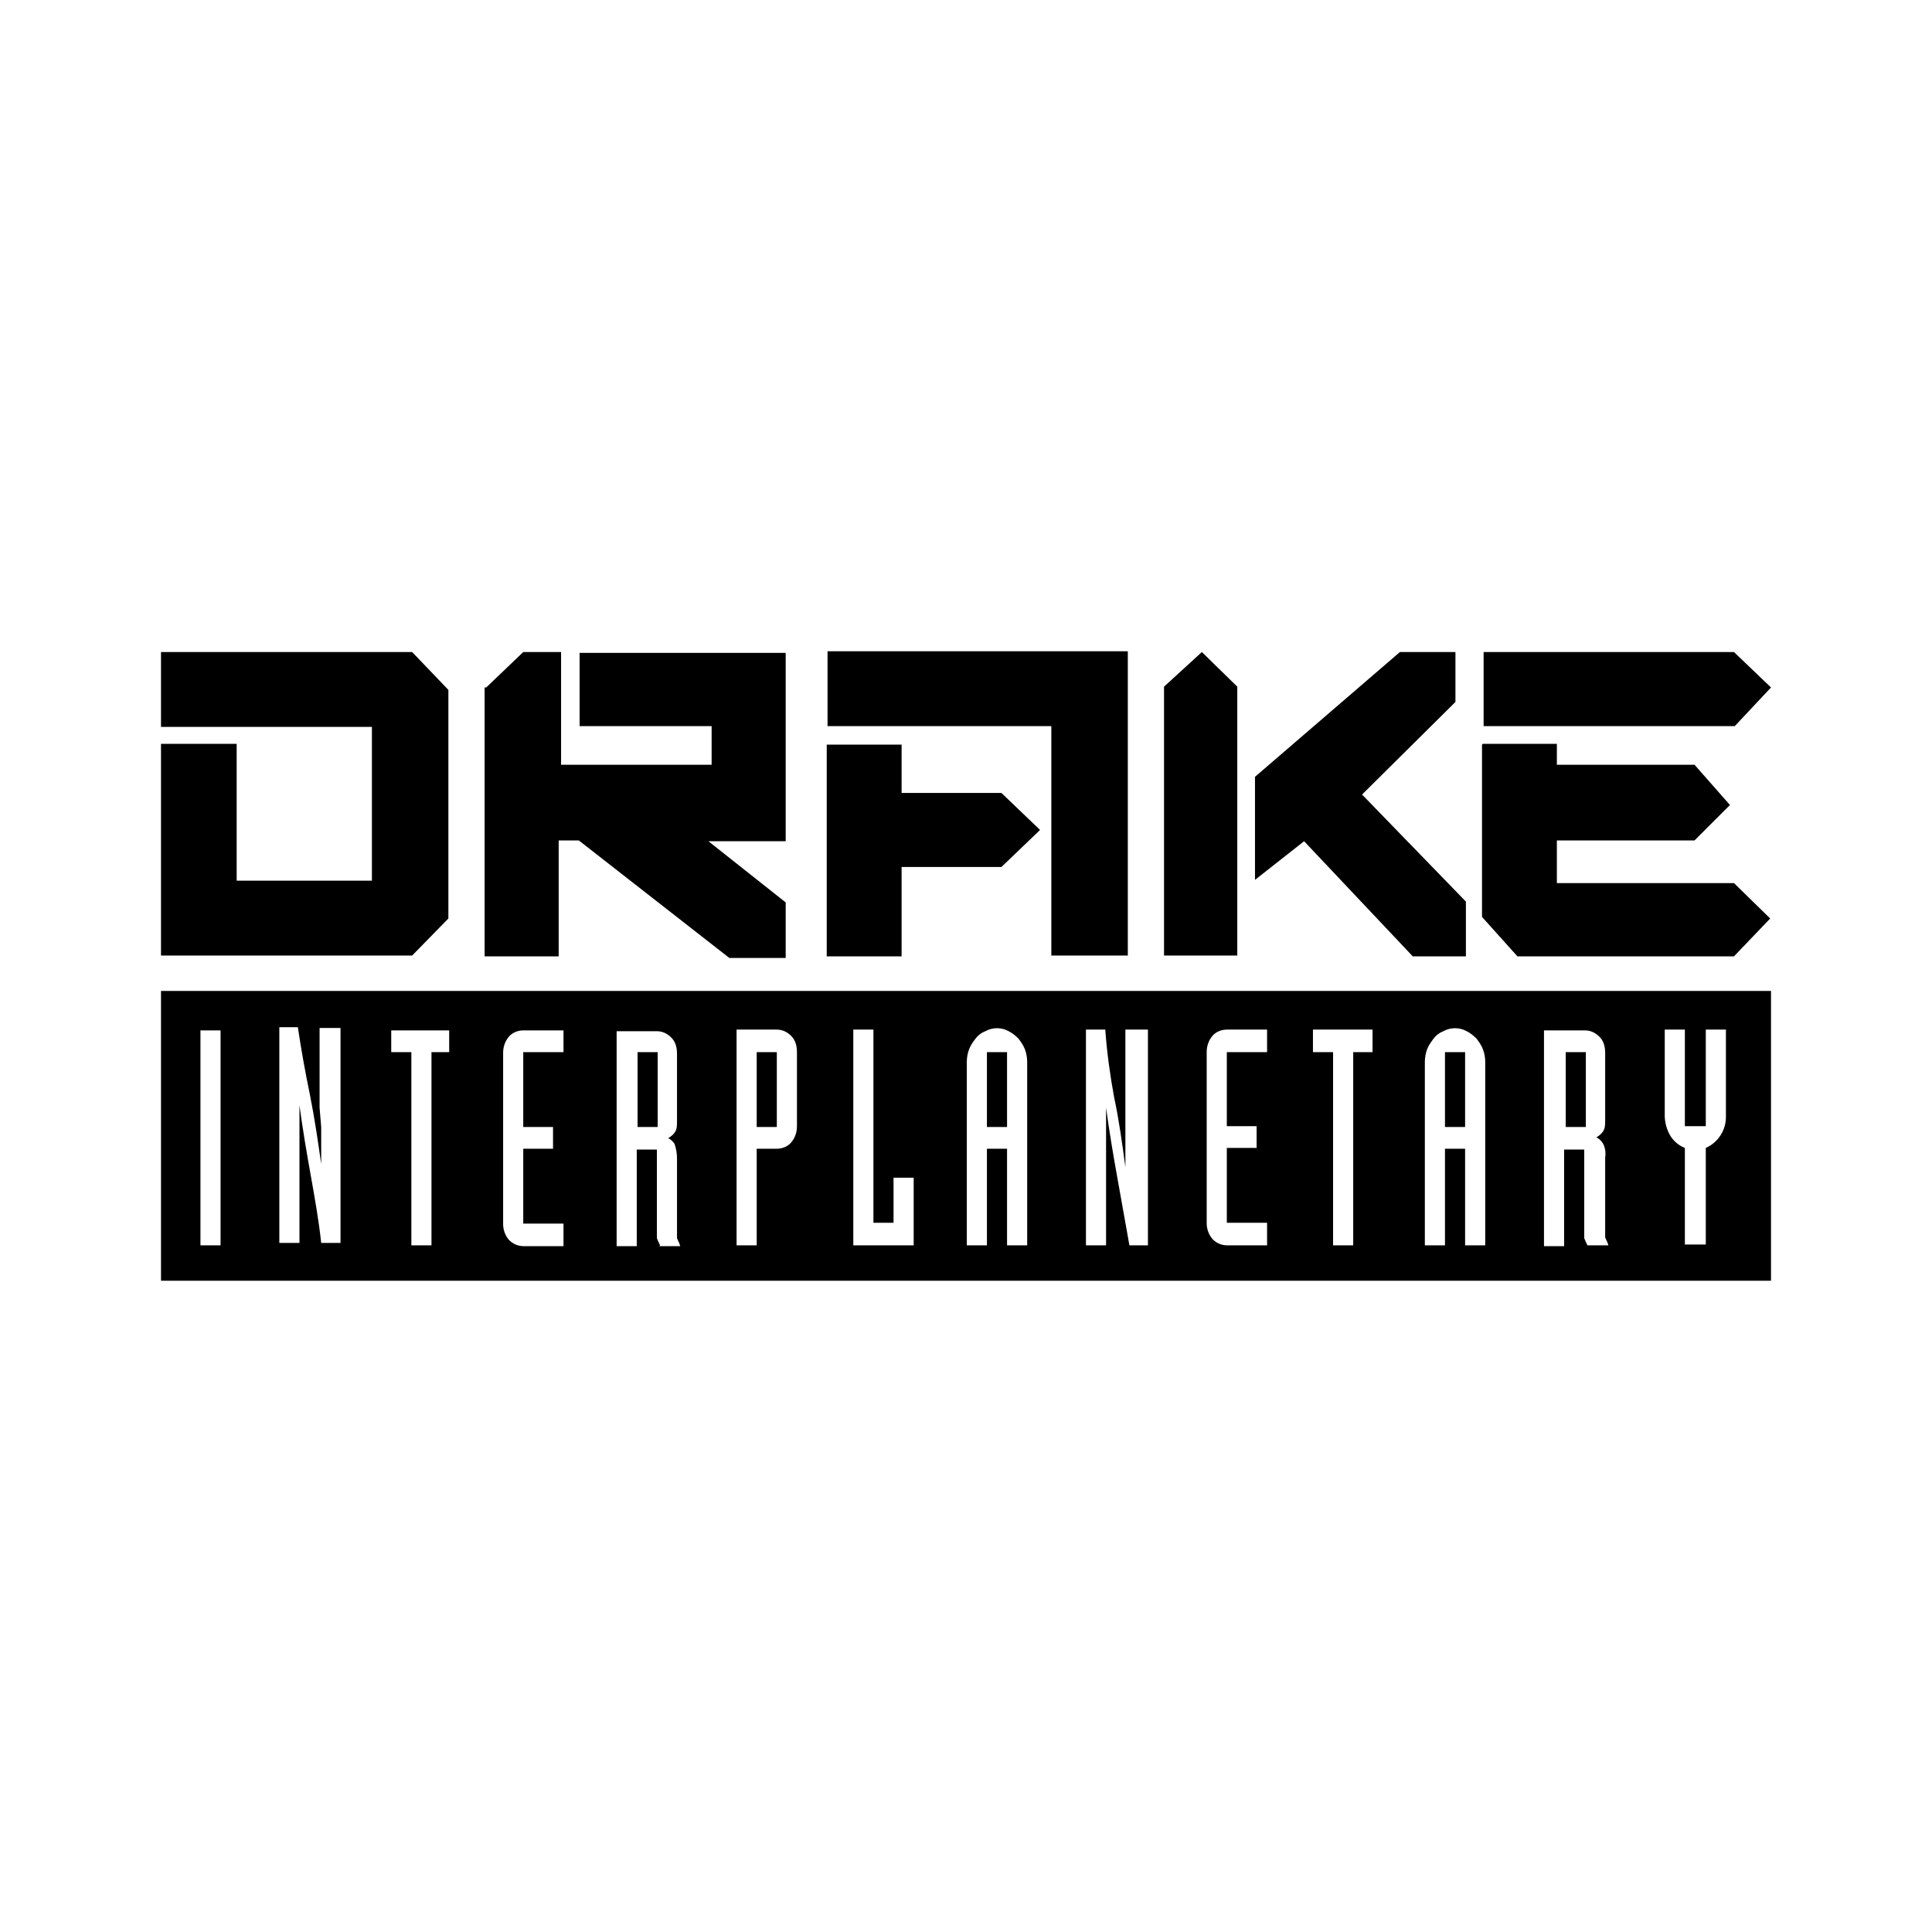
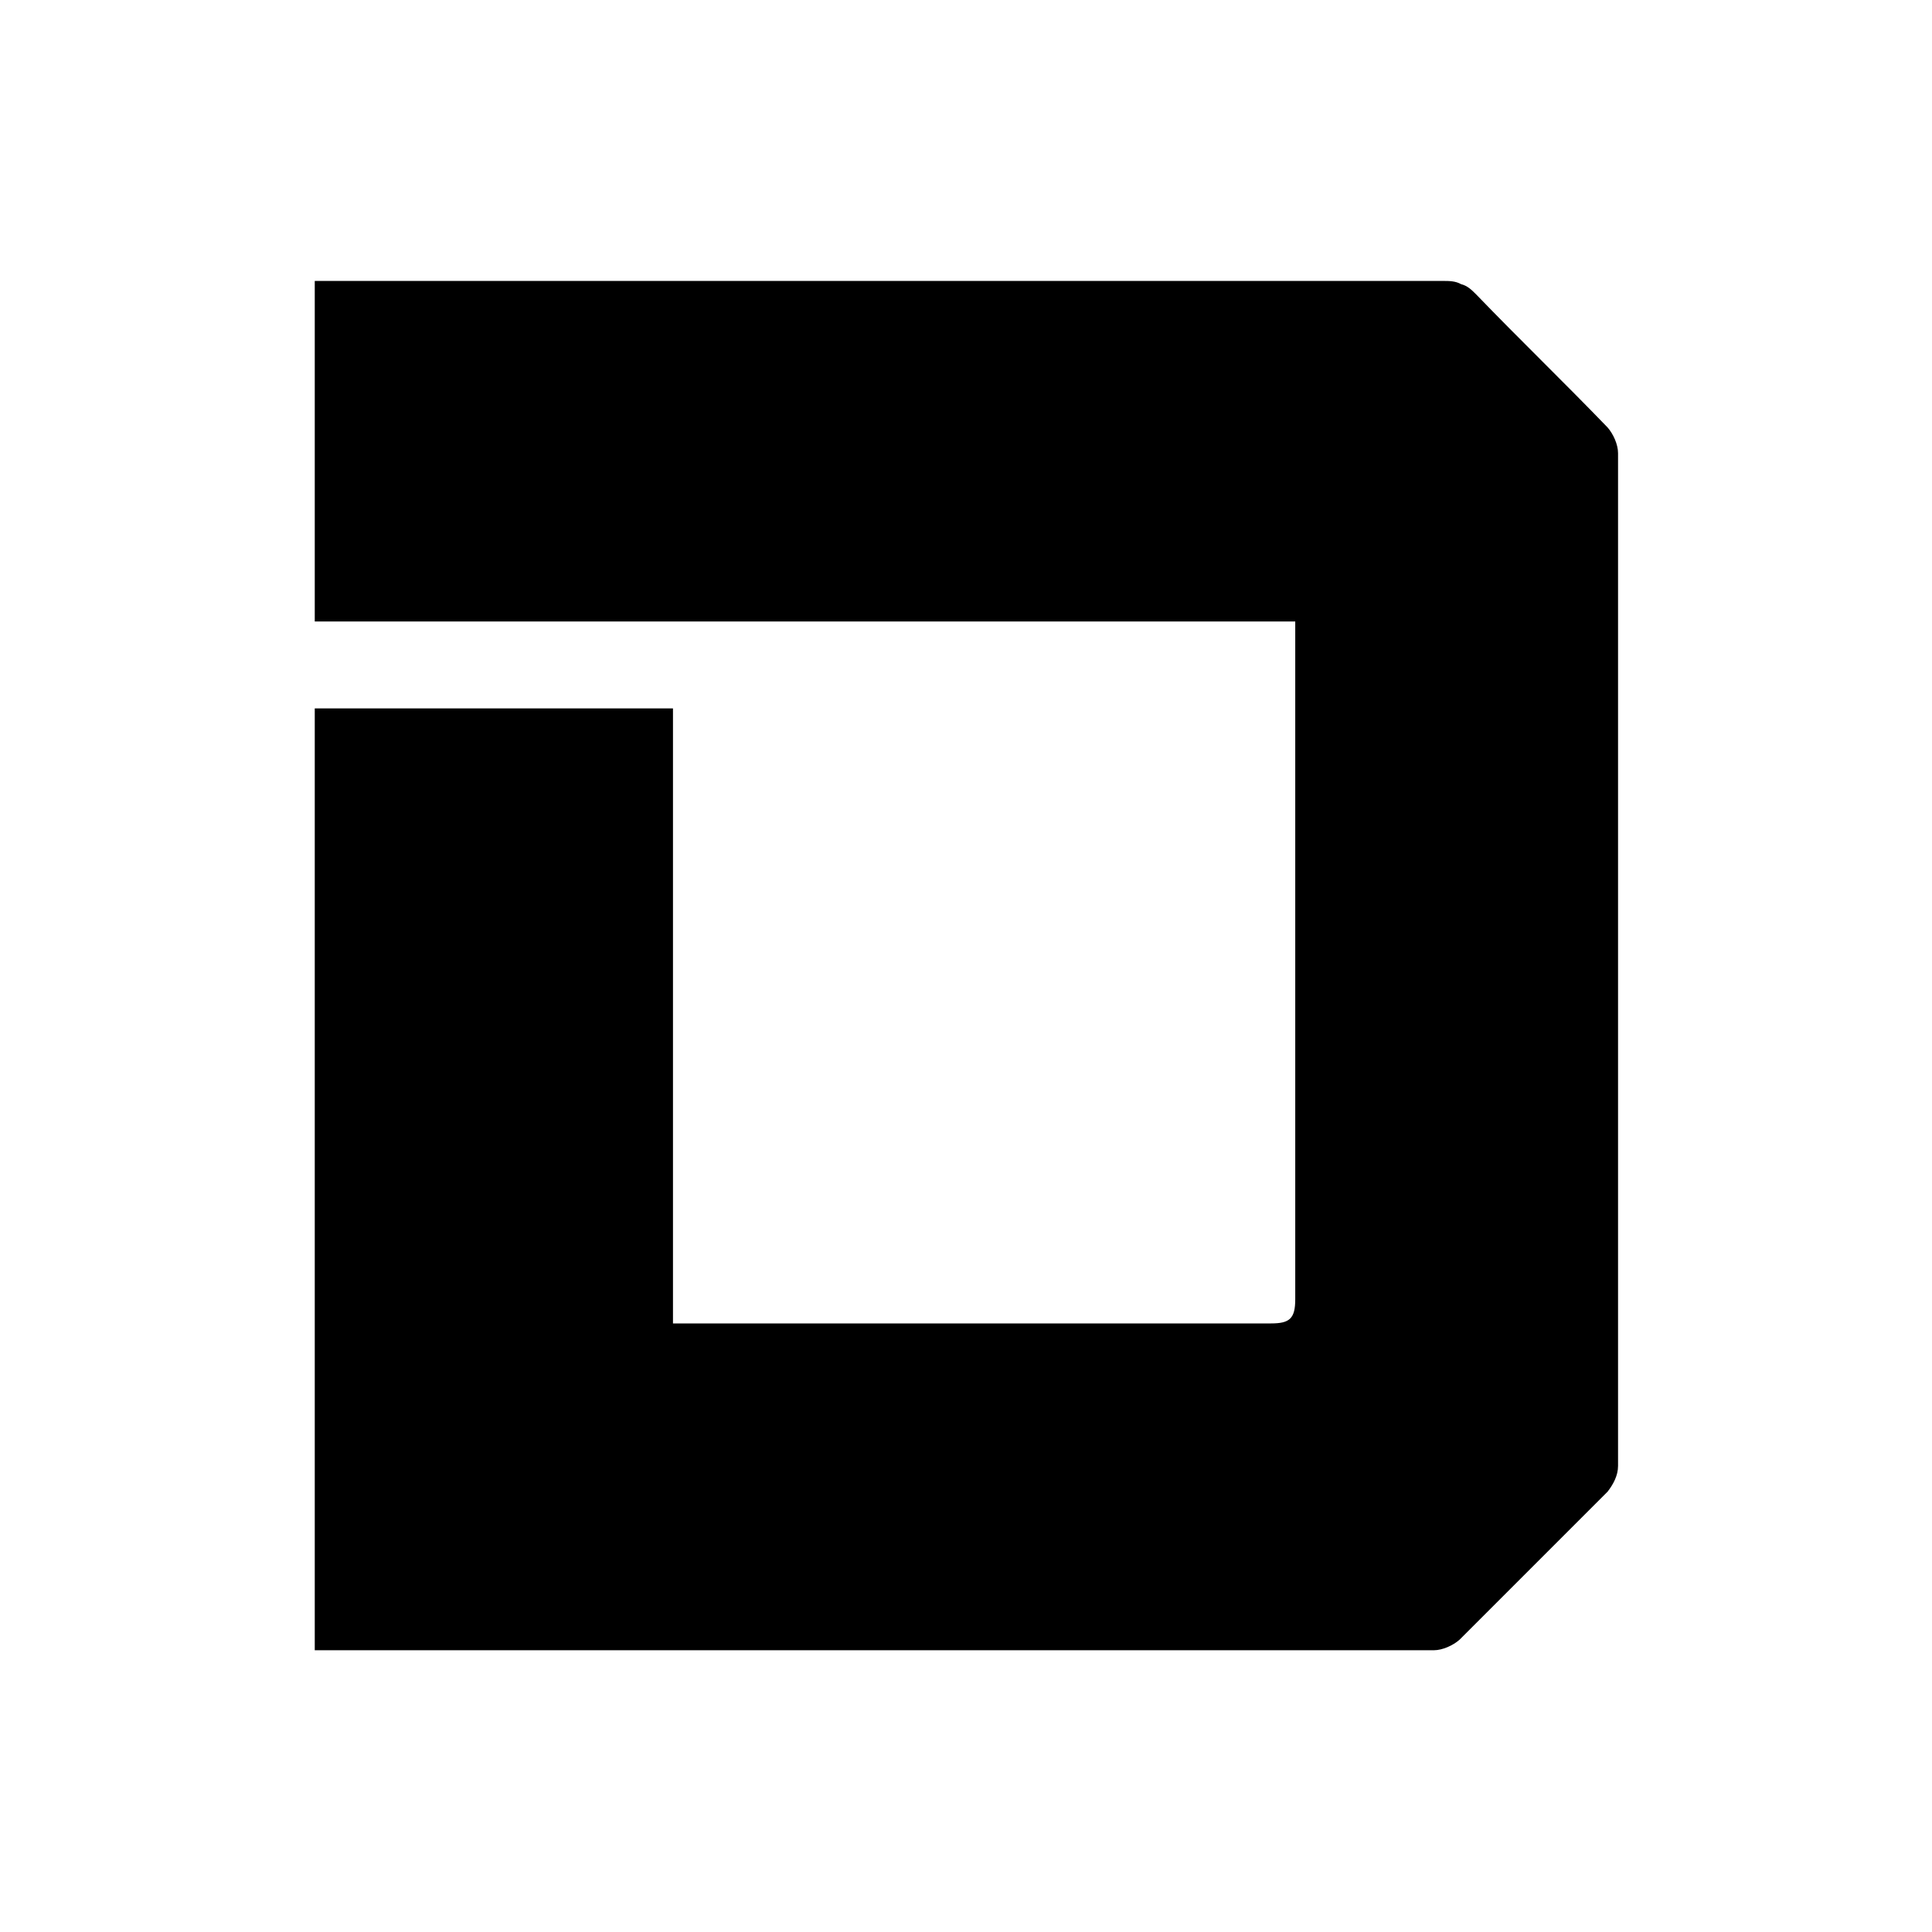
<svg xmlns="http://www.w3.org/2000/svg" viewBox="0 0 24 24">
-   <path d="M2 8.1h3.12l.45.47v2.84l-.45.46H2V9.24h.94v1.7h1.68V9.03H2V8.1m4.04.44.46-.44h.47v1.4h1.87v-.48H7.2v-.91h2.56v2.34H8.8l.96.76v.69h-.7l-1.87-1.46h-.25v1.44h-.92V8.54Zm4.24-.45h3.73v3.78h-.95V9.02h-2.78V8.1m4.65 0 .44.43v3.34h-.91V8.53l.47-.43Zm2.49 0h.66v.62l-1.16 1.15 1.29 1.33v.68h-.66l-1.35-1.43-.61.48V9.65l1.8-1.55m1.03 0h3.12l.46.44-.45.48h-3.12V8.1Z" />
-   <path d="M10.27 9.25h.93v.6h1.24l.48.46-.48.46H11.2v1.11h-.93V9.25Zm8.15-.01h.92v.26h1.71l.44.5-.44.44h-1.71v.53h2.2l.45.44-.45.47h-2.69l-.44-.49V9.25m-6.15 3.82h.25V14h-.25v-.93Zm-4.34 0h.25V14h-.25v-.93Zm1.48 0h.25V14H9.4v-.93Zm8.55 0h.25V14h-.25v-.93Z" />
-   <path d="M2 12.31v3.6h20v-3.6H2Zm.74 3.16h-.25V12.8h.25v2.67Zm1.49-.03h-.24c-.03-.28-.08-.56-.13-.84-.05-.28-.1-.57-.14-.87v1.71h-.25v-2.68h.23c.04.27.09.55.15.84.06.3.1.58.14.86V14l-.02-.24v-.99h.26v2.68Zm1.36-2.37h-.23v2.4h-.25v-2.4h-.25v-.27h.72v.27Zm1.41 0h-.5V14h.37v.27H6.5v.93H7v.28h-.5a.25.25 0 0 1-.18-.08.306.306 0 0 1-.07-.2v-2.12c0-.07.02-.14.07-.2.04-.05.11-.08.18-.08H7v.27Zm1.2 2.4s-.03-.06-.04-.09v-1.1h-.25v1.2h-.25v-2.67h.5c.07 0 .13.03.18.08.05.05.07.12.07.2v.84c0 .05 0 .1-.03.14-.02.03-.05.05-.08.07.03.01.06.04.08.07.02.06.03.12.03.18v.99c.01.03.03.06.04.1h-.26Zm1.7-1.48c0 .07-.02.14-.07.2-.04.05-.11.08-.18.08H9.4v1.2h-.25v-2.68h.5c.07 0 .13.03.18.08.05.05.07.12.07.2v.92Zm1.44 1.48h-.74v-2.68h.25v2.4h.25v-.56h.25v.84Zm1.42 0h-.25v-1.2h-.25v1.2h-.25v-2.28c0-.05.01-.11.03-.16.02-.05.05-.09.08-.13.03-.04.07-.07.12-.09a.3.3 0 0 1 .29 0c.04.02.08.05.12.09.03.04.06.08.08.13.02.05.03.11.03.16v2.28Zm1.51 0h-.24l-.15-.84c-.05-.28-.1-.57-.14-.87v1.71h-.25v-2.68h.24c.02.28.06.57.11.84.06.28.1.57.14.87v-1.71h.28v2.68Zm1.47-2.4h-.5v.92h.37v.27h-.37v.93h.5v.28h-.5a.25.25 0 0 1-.18-.08.306.306 0 0 1-.07-.2v-2.12c0-.07.02-.14.07-.2.04-.05.11-.08.18-.08h.5v.28Zm1.32 0h-.25v2.4h-.25v-2.4h-.25v-.28h.74v.28Zm1.39 2.4h-.25v-1.2h-.25v1.2h-.25v-2.28c0-.05.01-.11.03-.16.02-.05.05-.09.08-.13.03-.04.07-.07.12-.09a.3.3 0 0 1 .29 0c.04.02.08.05.12.09.03.04.06.08.08.13.02.05.03.11.03.16v2.28Zm1.27 0s-.03-.06-.04-.09v-1.1h-.25v1.2h-.25V12.8h.51c.07 0 .13.03.18.08.05.05.07.12.07.2v.84c0 .05 0 .1-.03.14-.02.03-.05.05-.08.07.03.01.06.04.08.07.03.05.04.12.03.18v.99c.01.03.03.06.04.1h-.27Zm1.72-1.6a.42.42 0 0 1-.25.39v1.2h-.26v-1.2a.376.376 0 0 1-.18-.15.513.513 0 0 1-.07-.24v-1.08h.25v1.2h.26v-1.2h.25v1.08Z" />
-   <path d="M19.45 13.07h.25V14h-.25v-.93Z" />
+   <path d="M3.91 20.5h13.9c.11 0 .24-.06.32-.13l1.84-1.84c.07-.09.13-.2.13-.32V5.63c0-.11-.06-.24-.13-.32-.54-.56-1.09-1.09-1.63-1.65-.06-.06-.11-.11-.19-.13-.07-.04-.15-.04-.22-.04H3.91v4.23h12.18v8.42c0 .24-.07.3-.3.3H8.36V8.8H3.91v11.7Z" style="fill:#000;stroke-width:0" />
</svg>
